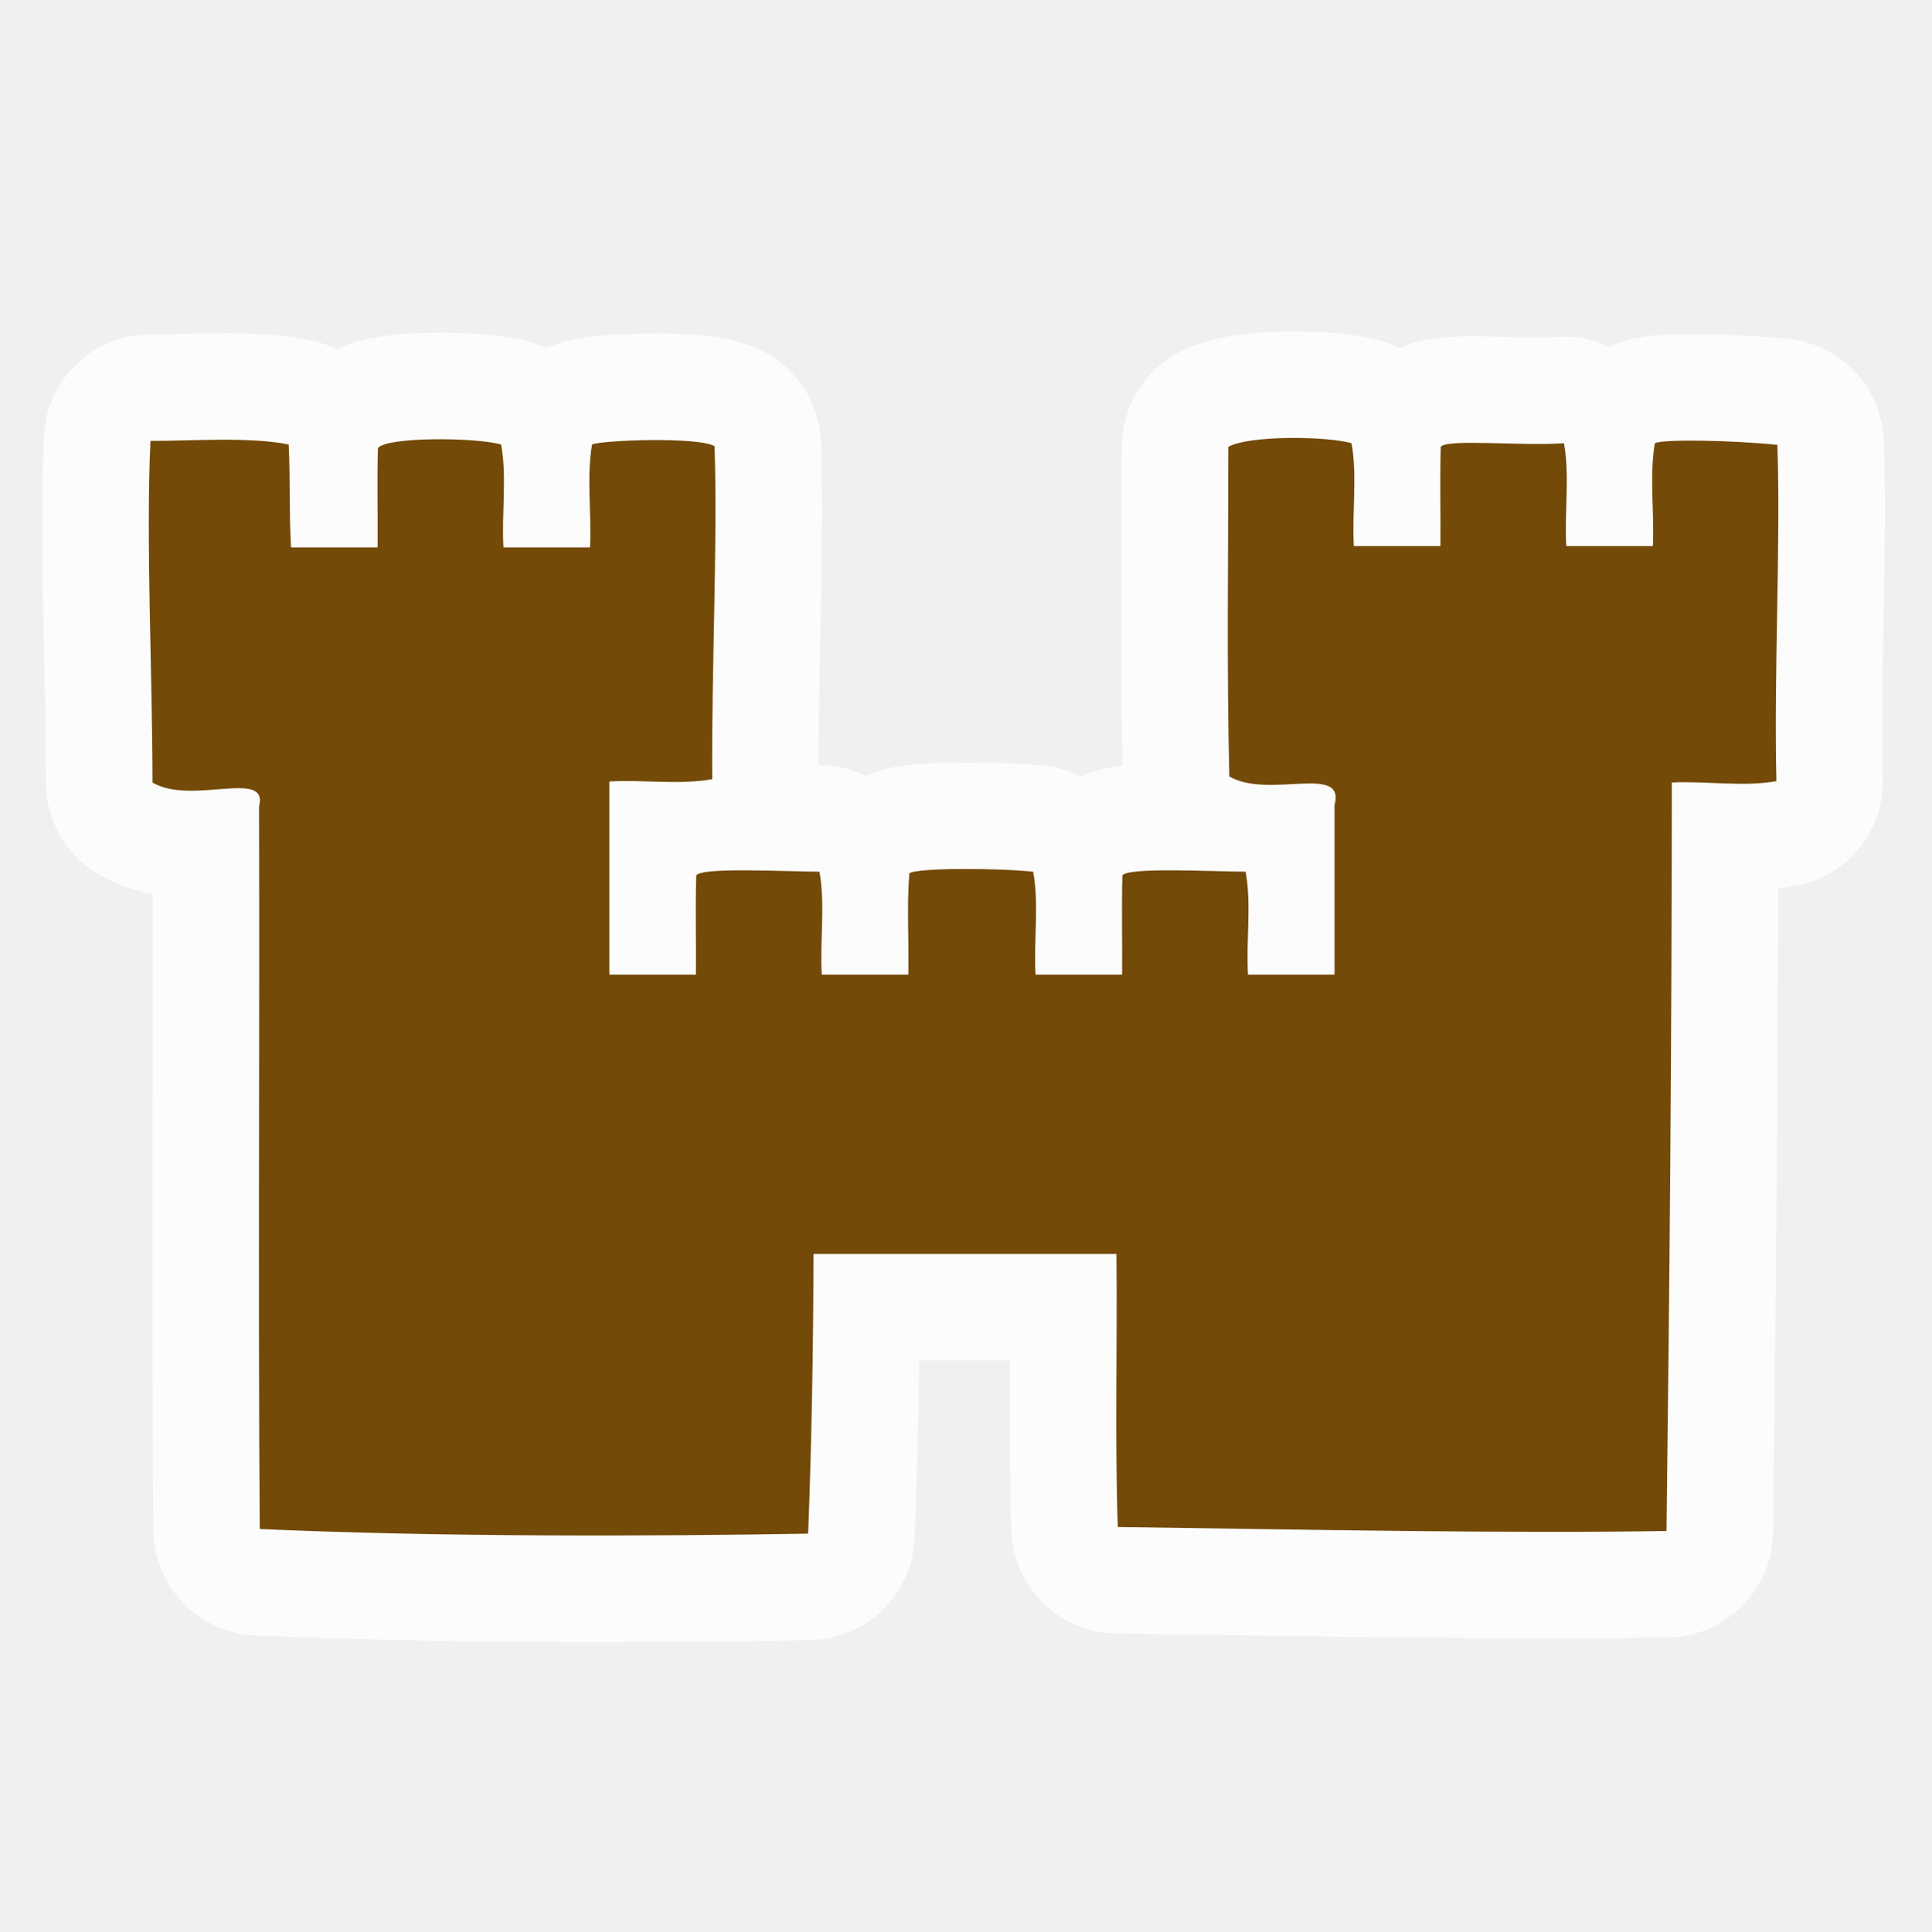
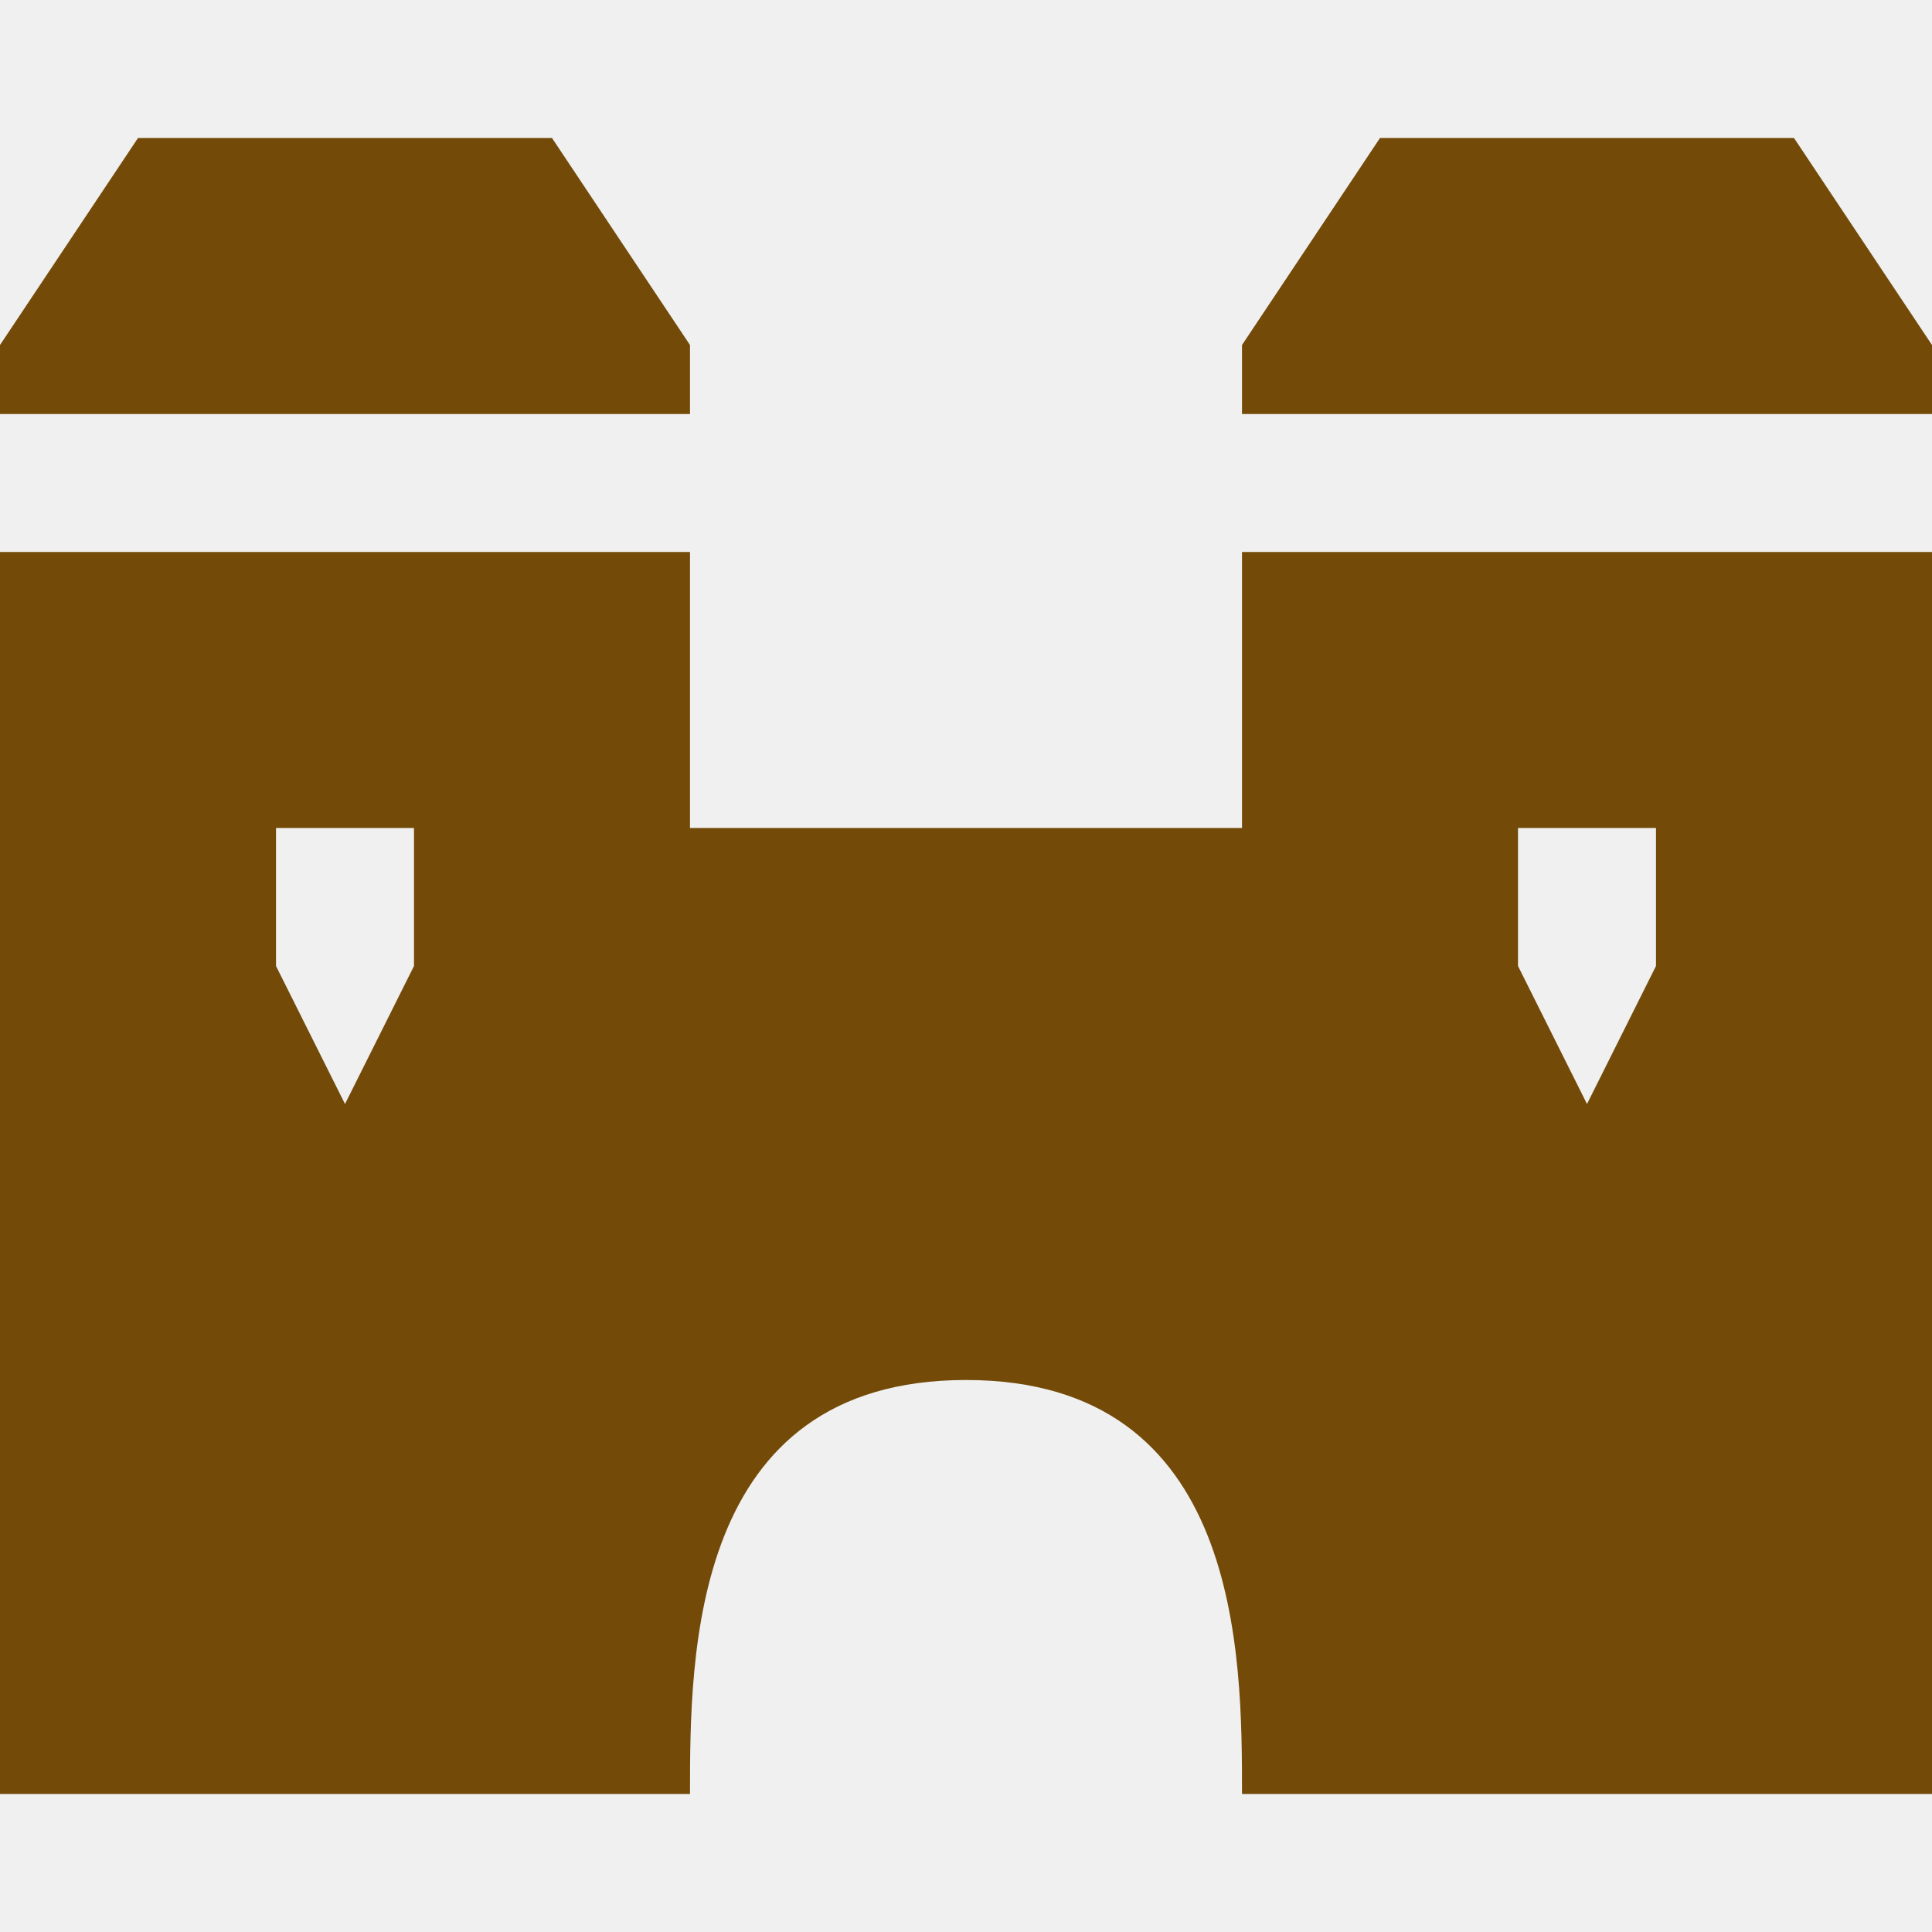
- <svg xmlns="http://www.w3.org/2000/svg" version="1.0" width="580" height="580">
-   <path mix-blend-mode="normal" white-space="normal" isolation="auto" id="path4134" d="m 45.8,235 c 11.6,7 35,-4.3 32,7.2 0.2,72 -0.3,145 0.2,217 54.417,2.45 118.393,2.195 164.7,1.4 1,-24.9 1.6,-57 1.6,-84 l 91,0 c 0.3,27.5 -0.5,55 0.4,82 56.193,0.771 117.516,2.012 164.8,1.2 0.888,-69.598 1.6,-151.442 1.6,-224.8 10.4,-0.5 21.3,1.4 31.4,-0.4 -0.78,-32.733 1.331,-71.327 0.3,-101 -13.148,-1.35 -34.106,-1.8 -36.8,-0.5 -1.7,10 -0.1,20.7 -0.6,30.9 l -26,0 c -0.6,-10.2 1.1,-21 -0.7,-30.9 -11.947,0.943 -35.271,-1.412 -37,1.1 -0.3,9.9 0,19.9 -0.1,29.8 l -26,0 c -0.6,-10.2 1.1,-21 -0.7,-30.9 -7.361,-2.114 -30.685,-2.431 -37,1.1 0,33 -0.5,66 0.3,99 12,6.9 35,-4 31.6,8.6 l 0,50.9 -26,0 c -0.6,-10.2 1.1,-21 -0.7,-30.9 -10.418,-0.076 -35.271,-1.412 -37,1.1 -0.3,9.9 0,19.9 -0.1,29.8 l -26,0 c -0.6,-10.2 1.1,-21 -0.7,-30.9 -10.042,-1.101 -35.186,-1.24 -37.2,0.5 -0.8,10 -0.1,20.3 -0.3,30.4 l -26,0 c -0.6,-10.2 1.1,-21 -0.7,-30.9 -10.928,-0.076 -35.271,-1.412 -37,1.1 -0.3,9.9 0,19.9 -0.1,29.8 l -26,0 0,-58 c 10.2,-0.6 21,1.1 30.9,-0.7 -0.223,-33.995 1.656,-70.312 0.7,-100 -5.004,-2.912 -34.109,-1.799 -36.8,-0.5 -1.7,10 -0.1,20.7 -0.6,30.9 l -26,0 c -0.6,-10.2 1.1,-21 -0.7,-30.9 -7.878,-2.241 -34.701,-2.307 -37,1.1 -0.3,9.9 0,19.9 -0.1,29.8 l -26,0 C 86.8,154.2 87.2,143.4 86.7,133.5 75.002,131.09 57.402,132.452 45.186,132.409 43.786,162.399 45.778,202.351 45.8,235 Z" solid-color="#000000" opacity="0.8" color-interpolation-filters="linearRGB" filter-gaussianBlur-deviation="0" color="#000000" image-rendering="auto" color-rendering="auto" stroke-width="64" color-interpolation="sRGB" solid-opacity="1" fill="none" stroke-linejoin="round" filter-blend-mode="normal" stroke="#ffffff" shape-rendering="auto" />
-   <path d="m 45.8,235 c 11.6,7 35,-4.3 32,7.2 0.2,72 -0.3,145 0.2,217 54.417,2.45 118.393,2.195 164.7,1.4 1,-24.9 1.6,-57 1.6,-84 l 91,0 c 0.3,27.5 -0.5,55 0.4,82 56.193,0.771 117.516,2.012 164.8,1.2 0.888,-69.598 1.6,-151.442 1.6,-224.8 10.4,-0.5 21.3,1.4 31.4,-0.4 -0.78,-32.733 1.331,-71.327 0.3,-101 -13.148,-1.35 -34.106,-1.8 -36.8,-0.5 -1.7,10 -0.1,20.7 -0.6,30.9 l -26,0 c -0.6,-10.2 1.1,-21 -0.7,-30.9 -11.947,0.943 -35.271,-1.412 -37,1.1 -0.3,9.9 0,19.9 -0.1,29.8 l -26,0 c -0.6,-10.2 1.1,-21 -0.7,-30.9 -7.361,-2.114 -30.685,-2.431 -37,1.1 0,33 -0.5,66 0.3,99 12,6.9 35,-4 31.6,8.6 l 0,50.9 -26,0 c -0.6,-10.2 1.1,-21 -0.7,-30.9 -10.418,-0.076 -35.271,-1.412 -37,1.1 -0.3,9.9 0,19.9 -0.1,29.8 l -26,0 c -0.6,-10.2 1.1,-21 -0.7,-30.9 -10.042,-1.101 -35.186,-1.24 -37.2,0.5 -0.8,10 -0.1,20.3 -0.3,30.4 l -26,0 c -0.6,-10.2 1.1,-21 -0.7,-30.9 -10.928,-0.076 -35.271,-1.412 -37,1.1 -0.3,9.9 0,19.9 -0.1,29.8 l -26,0 0,-58 c 10.2,-0.6 21,1.1 30.9,-0.7 -0.223,-33.995 1.656,-70.312 0.7,-100 -5.004,-2.912 -34.109,-1.799 -36.8,-0.5 -1.7,10 -0.1,20.7 -0.6,30.9 l -26,0 c -0.6,-10.2 1.1,-21 -0.7,-30.9 -7.878,-2.241 -34.701,-2.307 -37,1.1 -0.3,9.9 0,19.9 -0.1,29.8 l -26,0 C 86.8,154.2 87.2,143.4 86.7,133.5 75.002,131.09 57.402,132.452 45.186,132.409 43.786,162.399 45.778,202.351 45.8,235 Z" id="path2958-0-6" isolation="auto" white-space="normal" mix-blend-mode="normal" fill="#734a08" color-rendering="auto" solid-opacity="1" color-interpolation-filters="linearRGB" shape-rendering="auto" image-rendering="auto" color-interpolation="sRGB" color="#000000" solid-color="#000000" />
+ <svg xmlns="http://www.w3.org/2000/svg" version="1.1" viewBox="0 0 14 14">
+   <rect width="14" height="14" fill="none" visibility="hidden" />
+   <path d="m1 1-1 1.5v0.5h5v-0.5l-1-1.5h-3zm9 0-1 1.5v0.5h5v-0.5l-1-1.5h-3zm-10 3v9h5c0-1 0-3 2-3s2 2 2 3h5v-9h-5v2h-2-2v-2h-5zm2 2h1v1l-0.5 1-0.5-1v-1zm9 0h1v1l-0.5 1-0.5-1v-1z" fill="#734a08" />
</svg>
